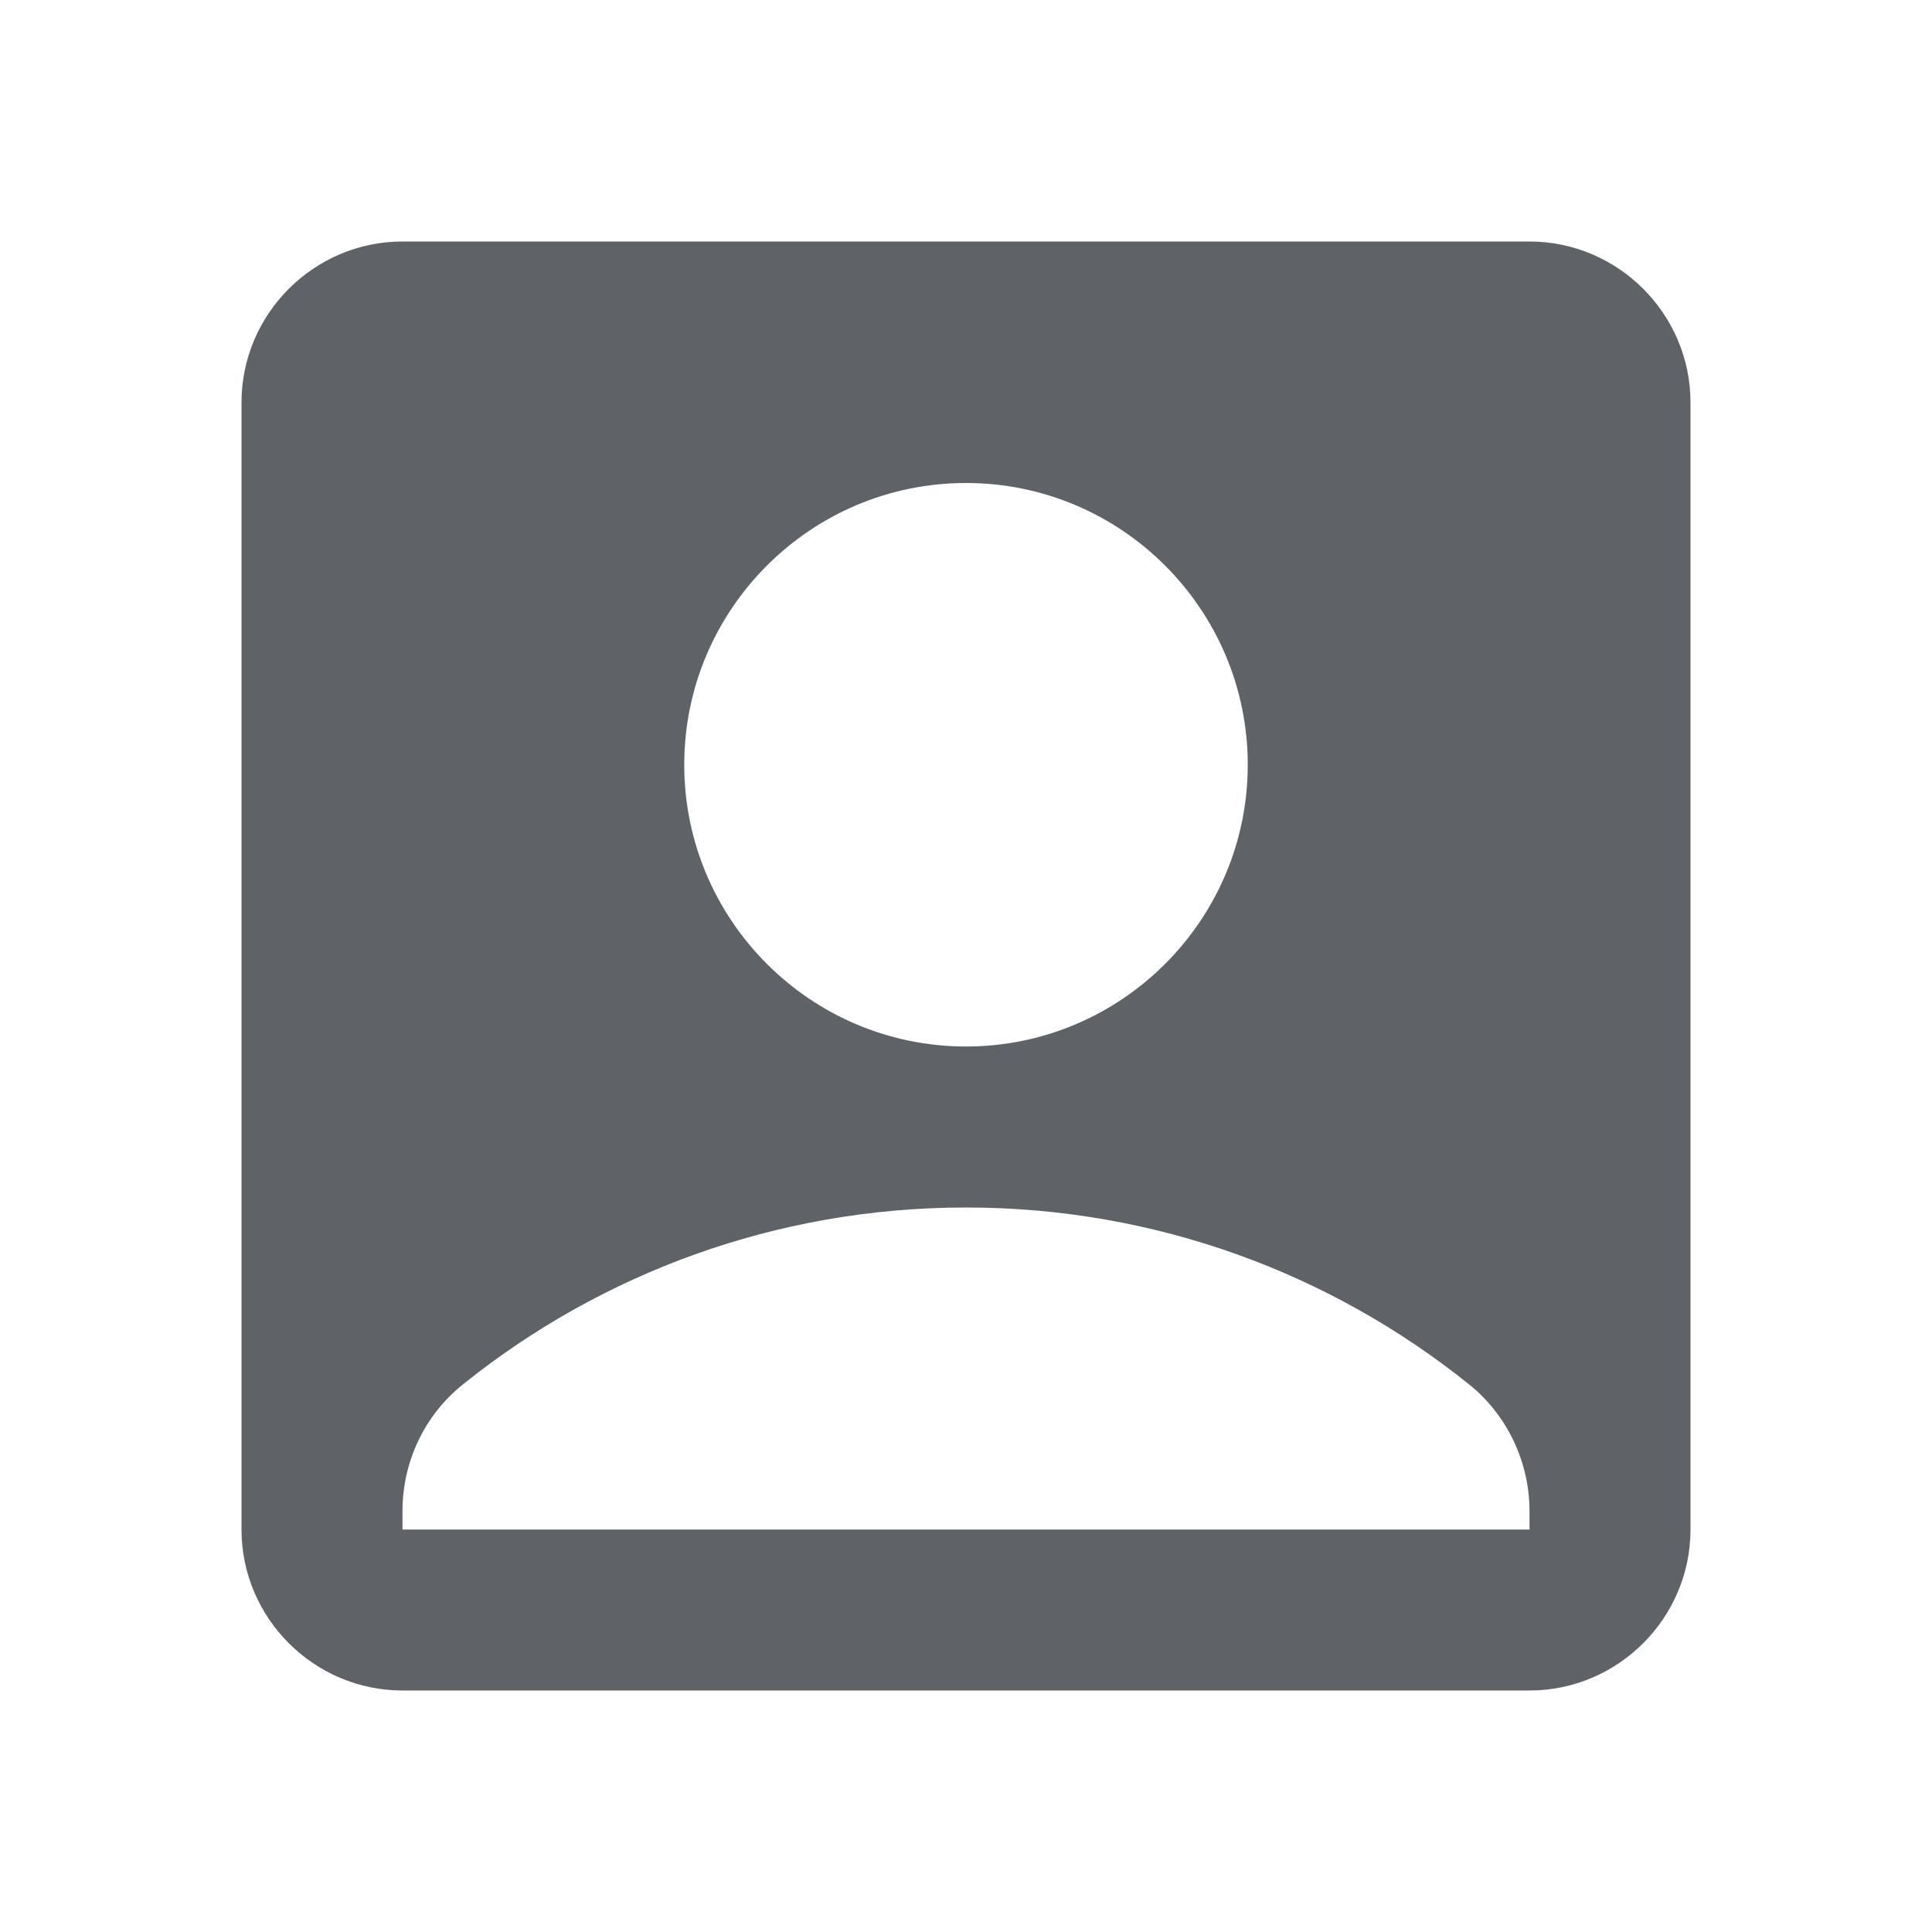
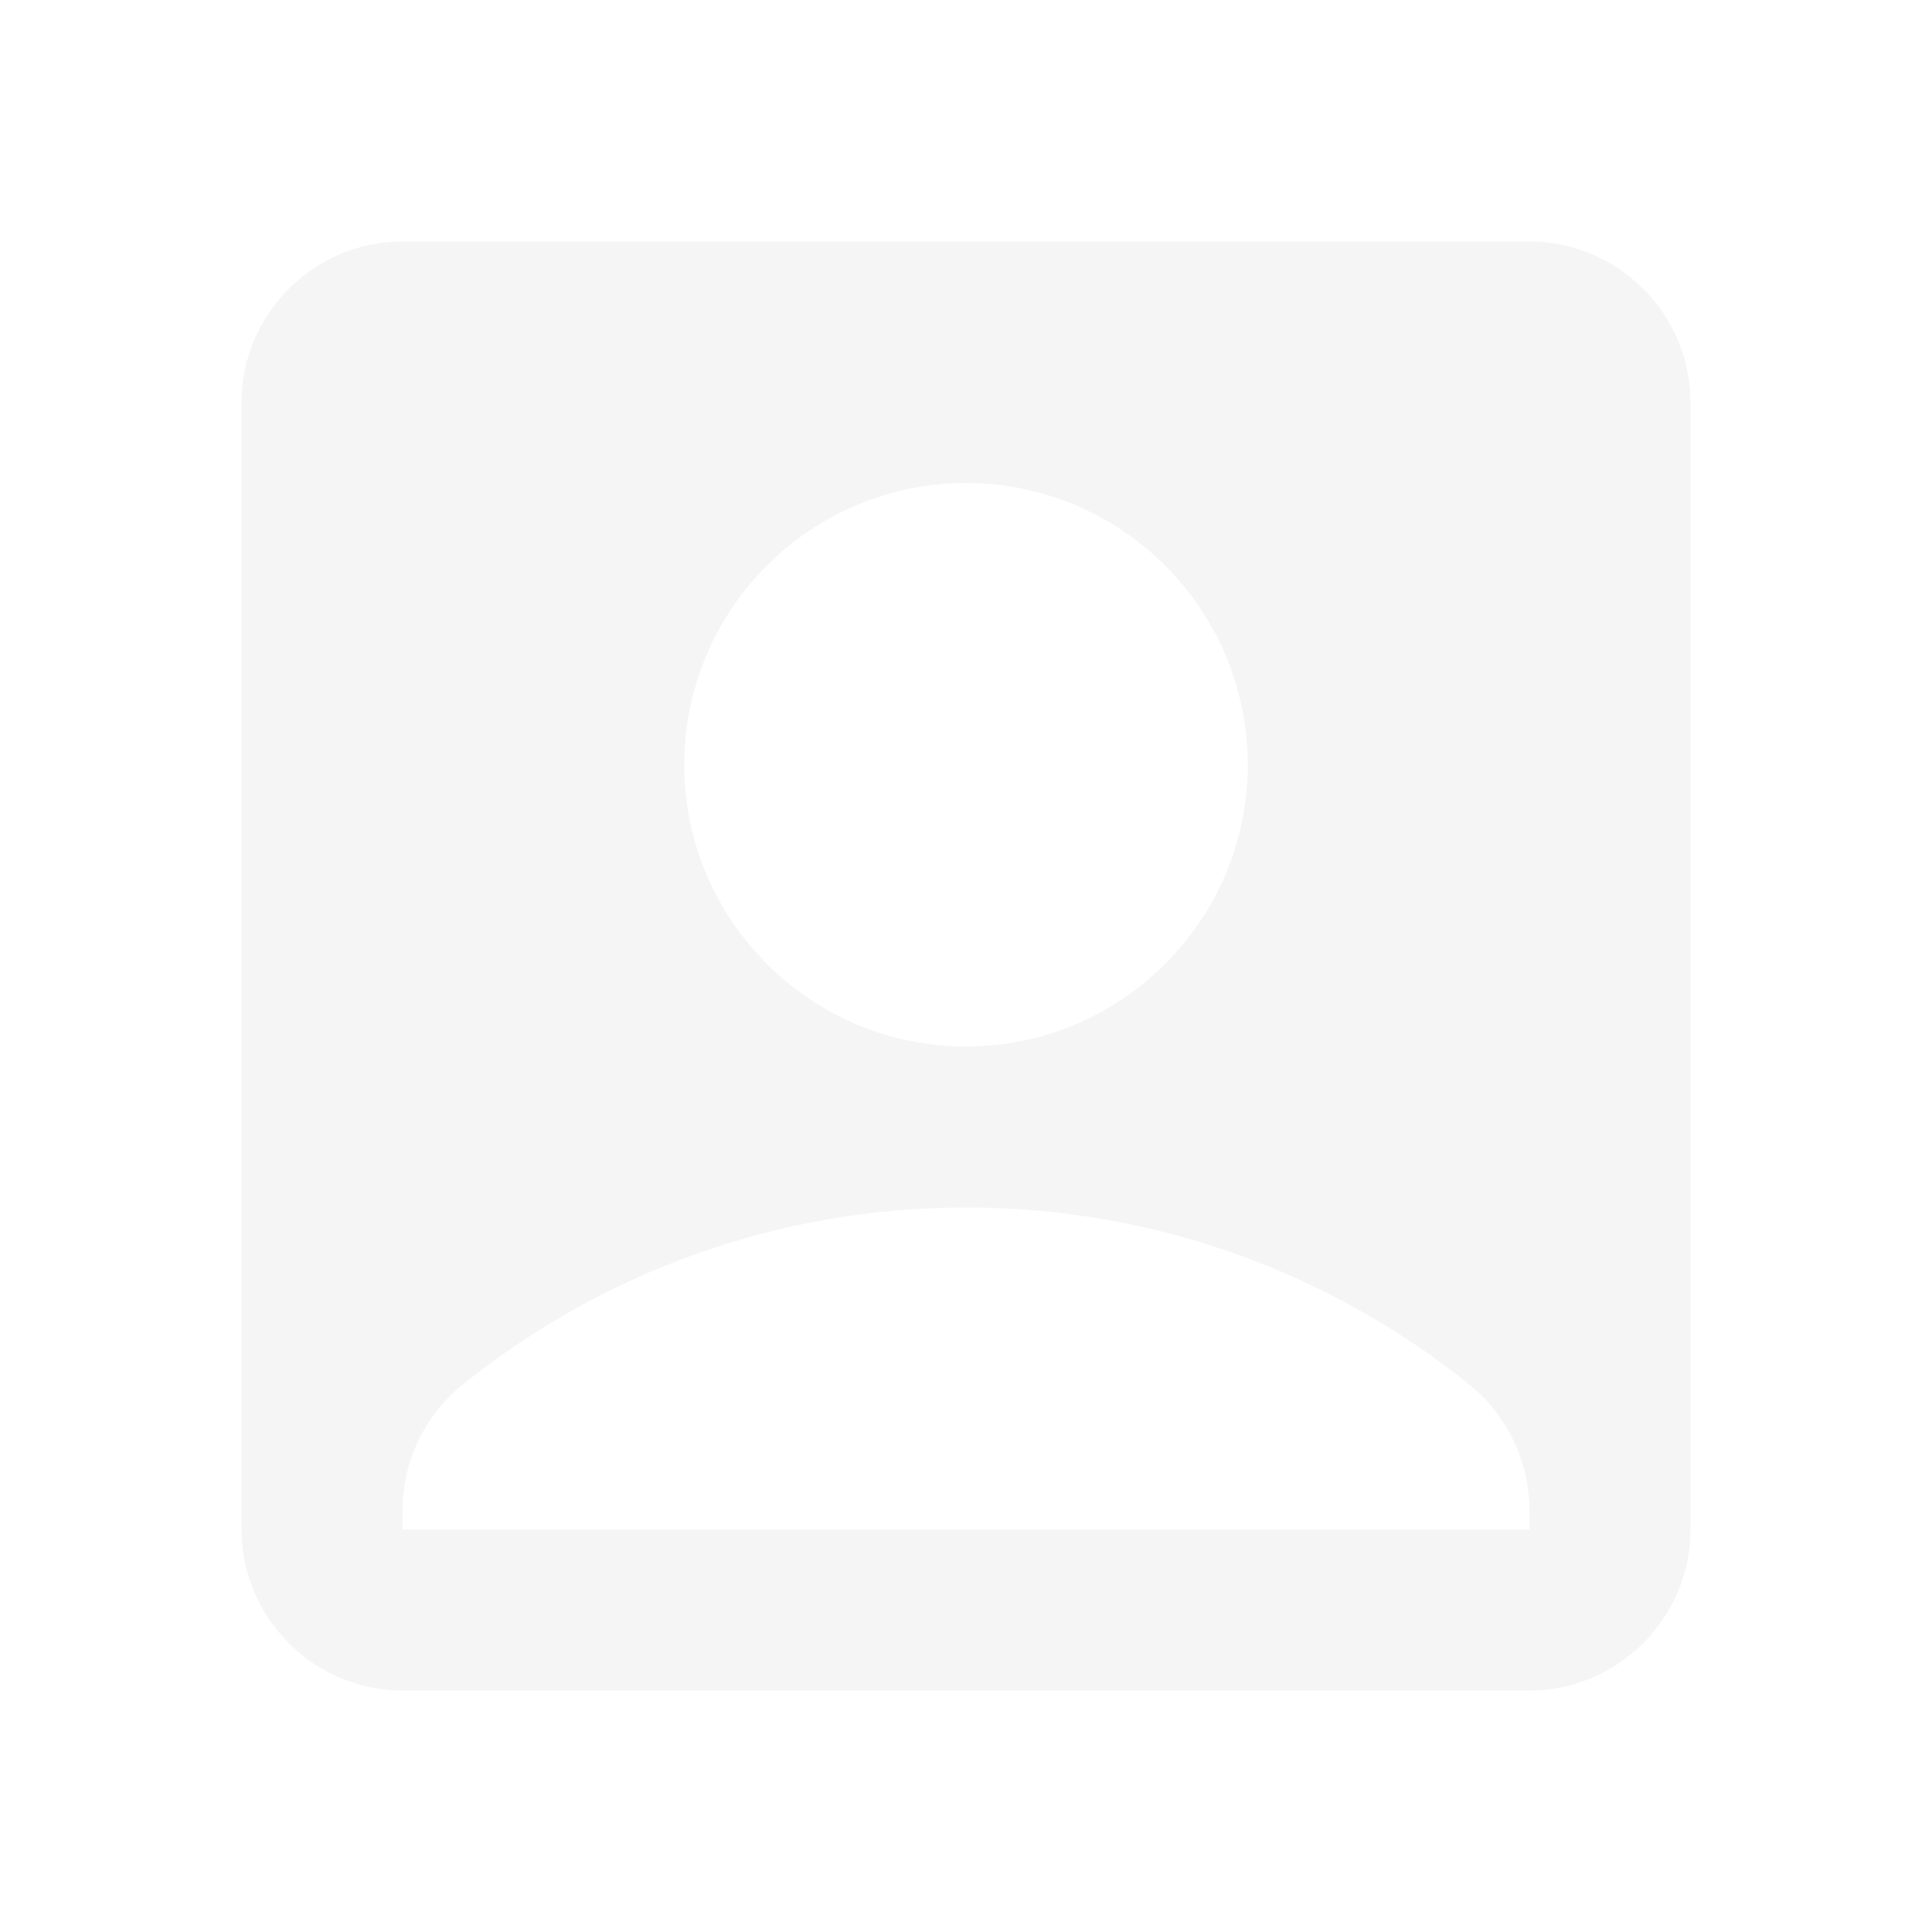
- <svg xmlns="http://www.w3.org/2000/svg" enable-background="new 0 0 24 24" height="24px" viewBox="0 0 24 24" width="24px" fill="#5f6368">
+ <svg xmlns="http://www.w3.org/2000/svg" enable-background="new 0 0 24 24" height="24px" viewBox="0 0 24 24" width="24px" fill="#f5f5f5">
  <g>
    <rect fill="none" height="24" width="24" />
    <rect fill="none" height="24" width="24" />
  </g>
  <g>
    <path d="M19,3H5C3.9,3,3,3.9,3,5v14c0,1.1,0.9,2,2,2h14c1.1,0,2-0.9,2-2V5C21,3.9,20.1,3,19,3z M12,6c1.93,0,3.5,1.57,3.5,3.5 c0,1.93-1.57,3.5-3.5,3.5s-3.5-1.57-3.5-3.5C8.5,7.57,10.07,6,12,6z M19,19H5v-0.23c0-0.62,0.28-1.2,0.76-1.58 C7.47,15.82,9.64,15,12,15s4.53,0.82,6.24,2.19c0.48,0.38,0.76,0.97,0.76,1.58V19z" />
  </g>
</svg>
